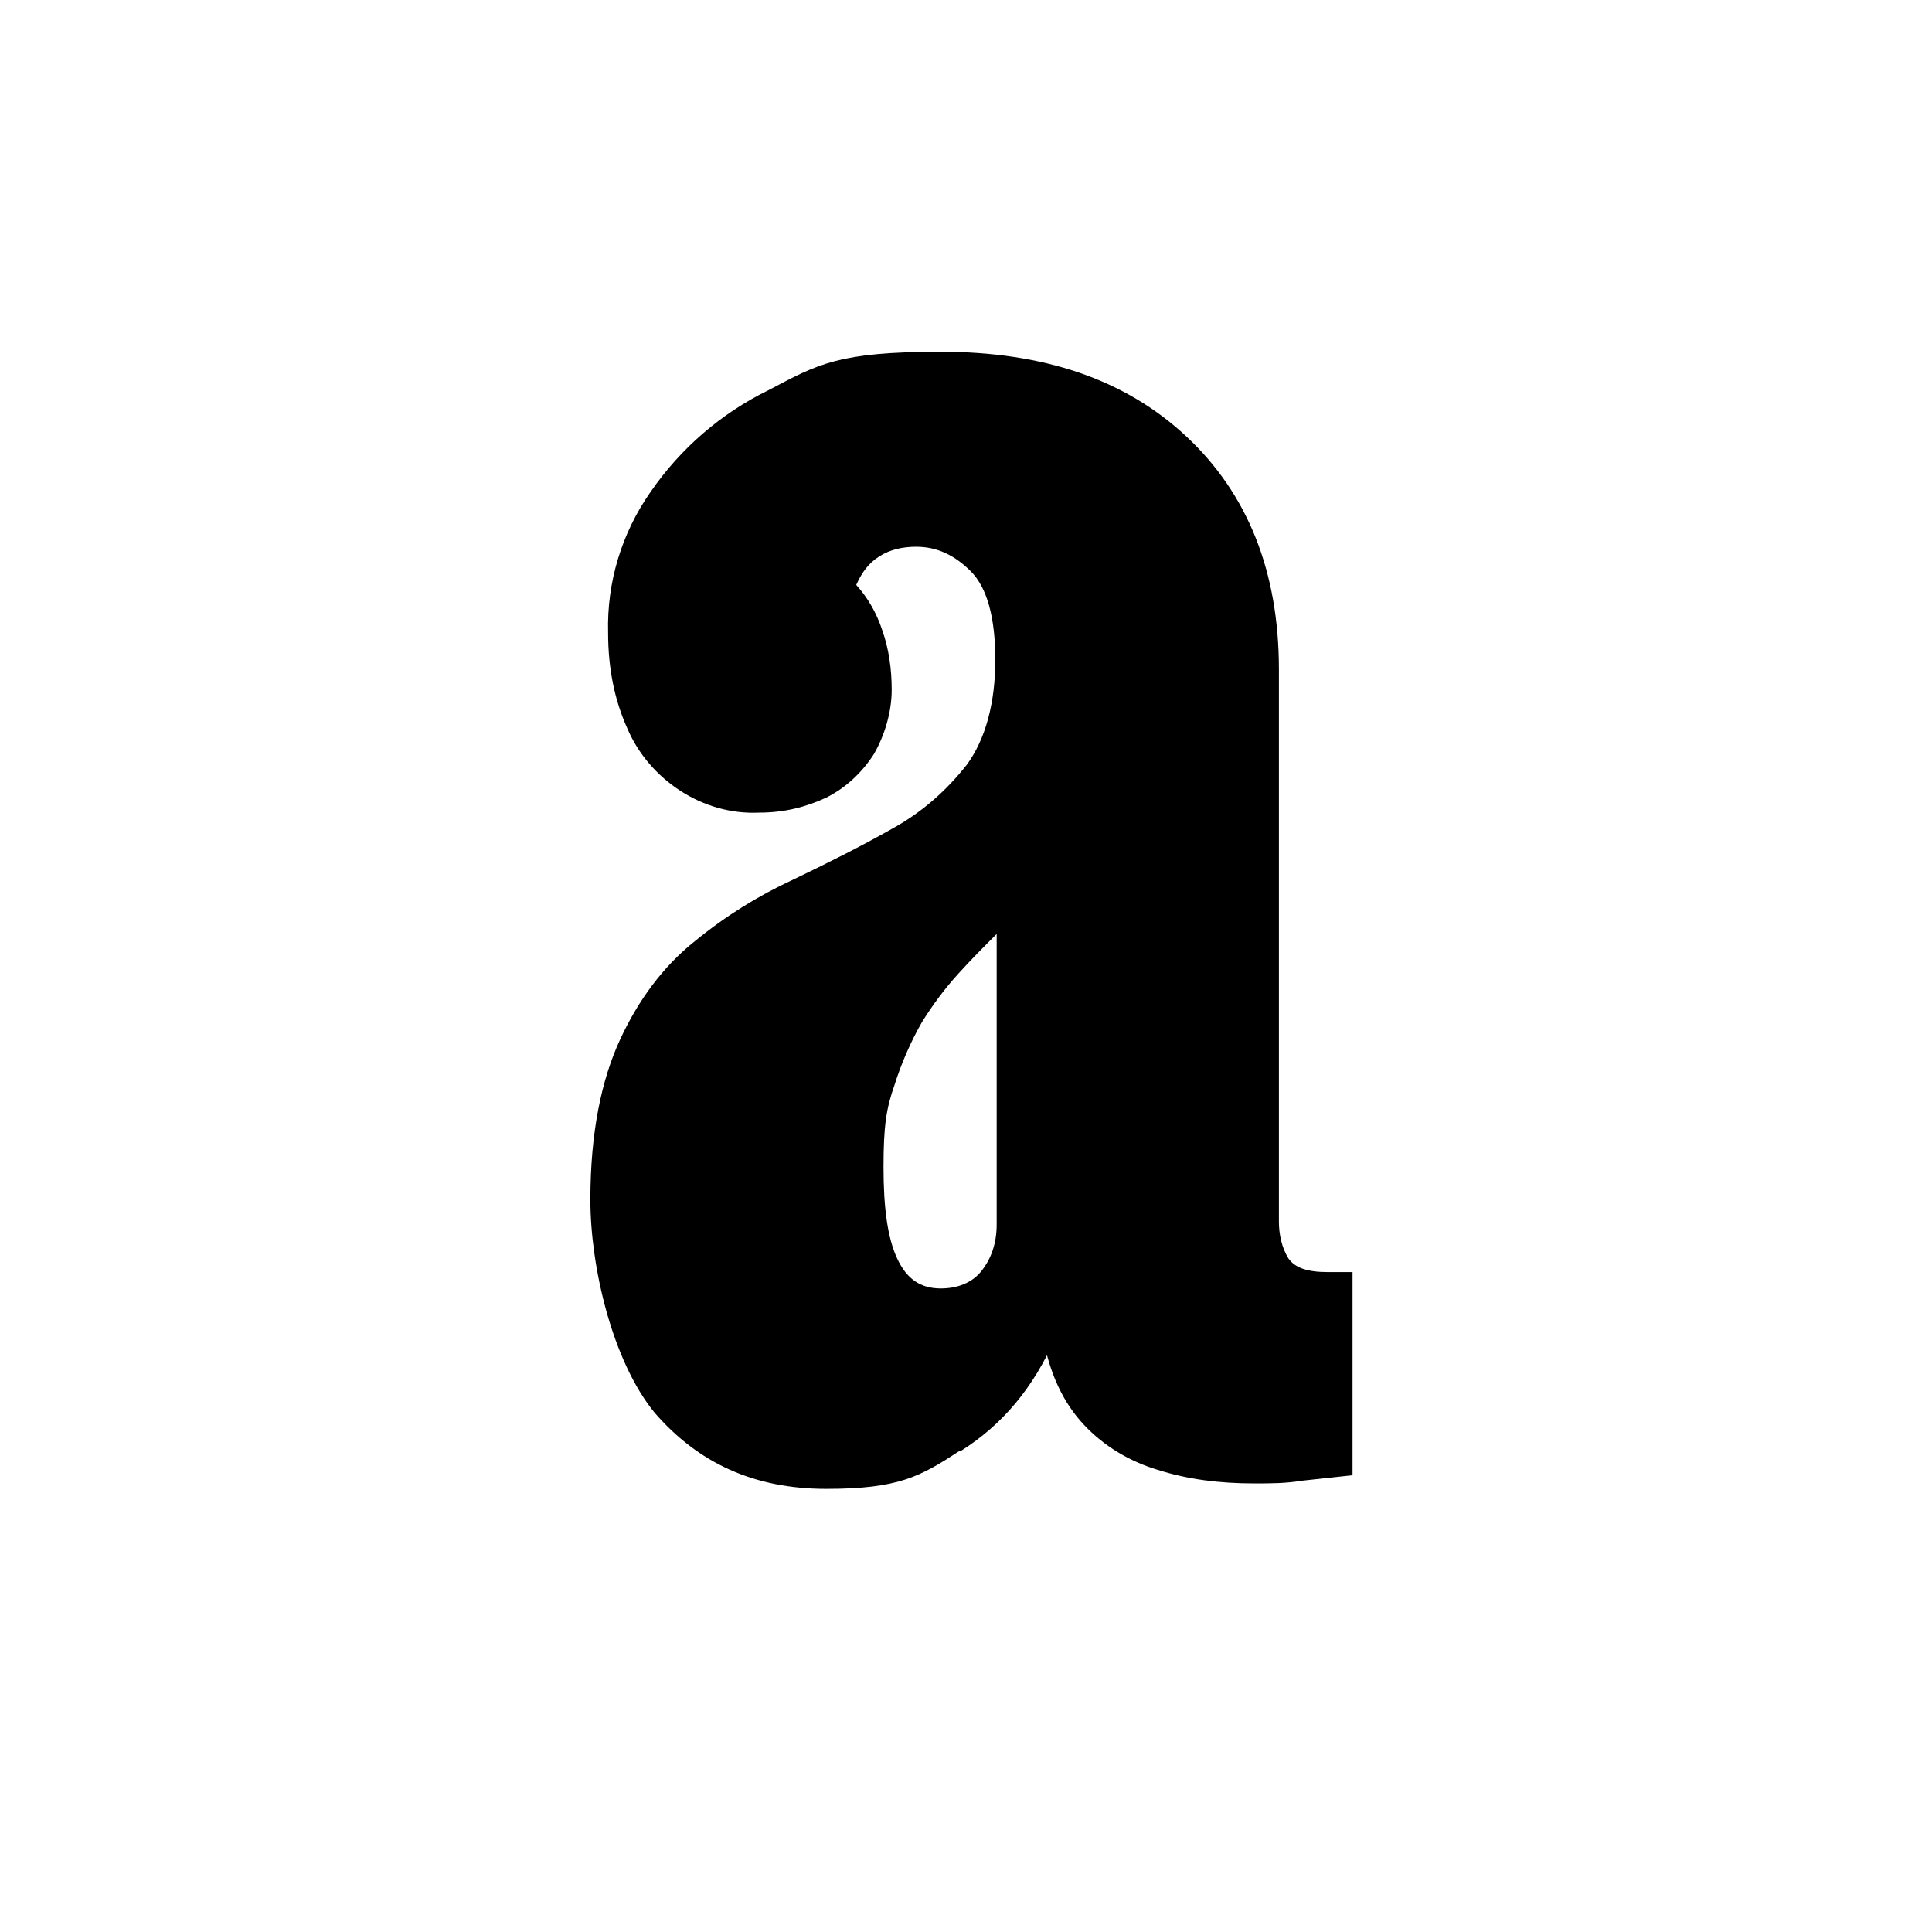
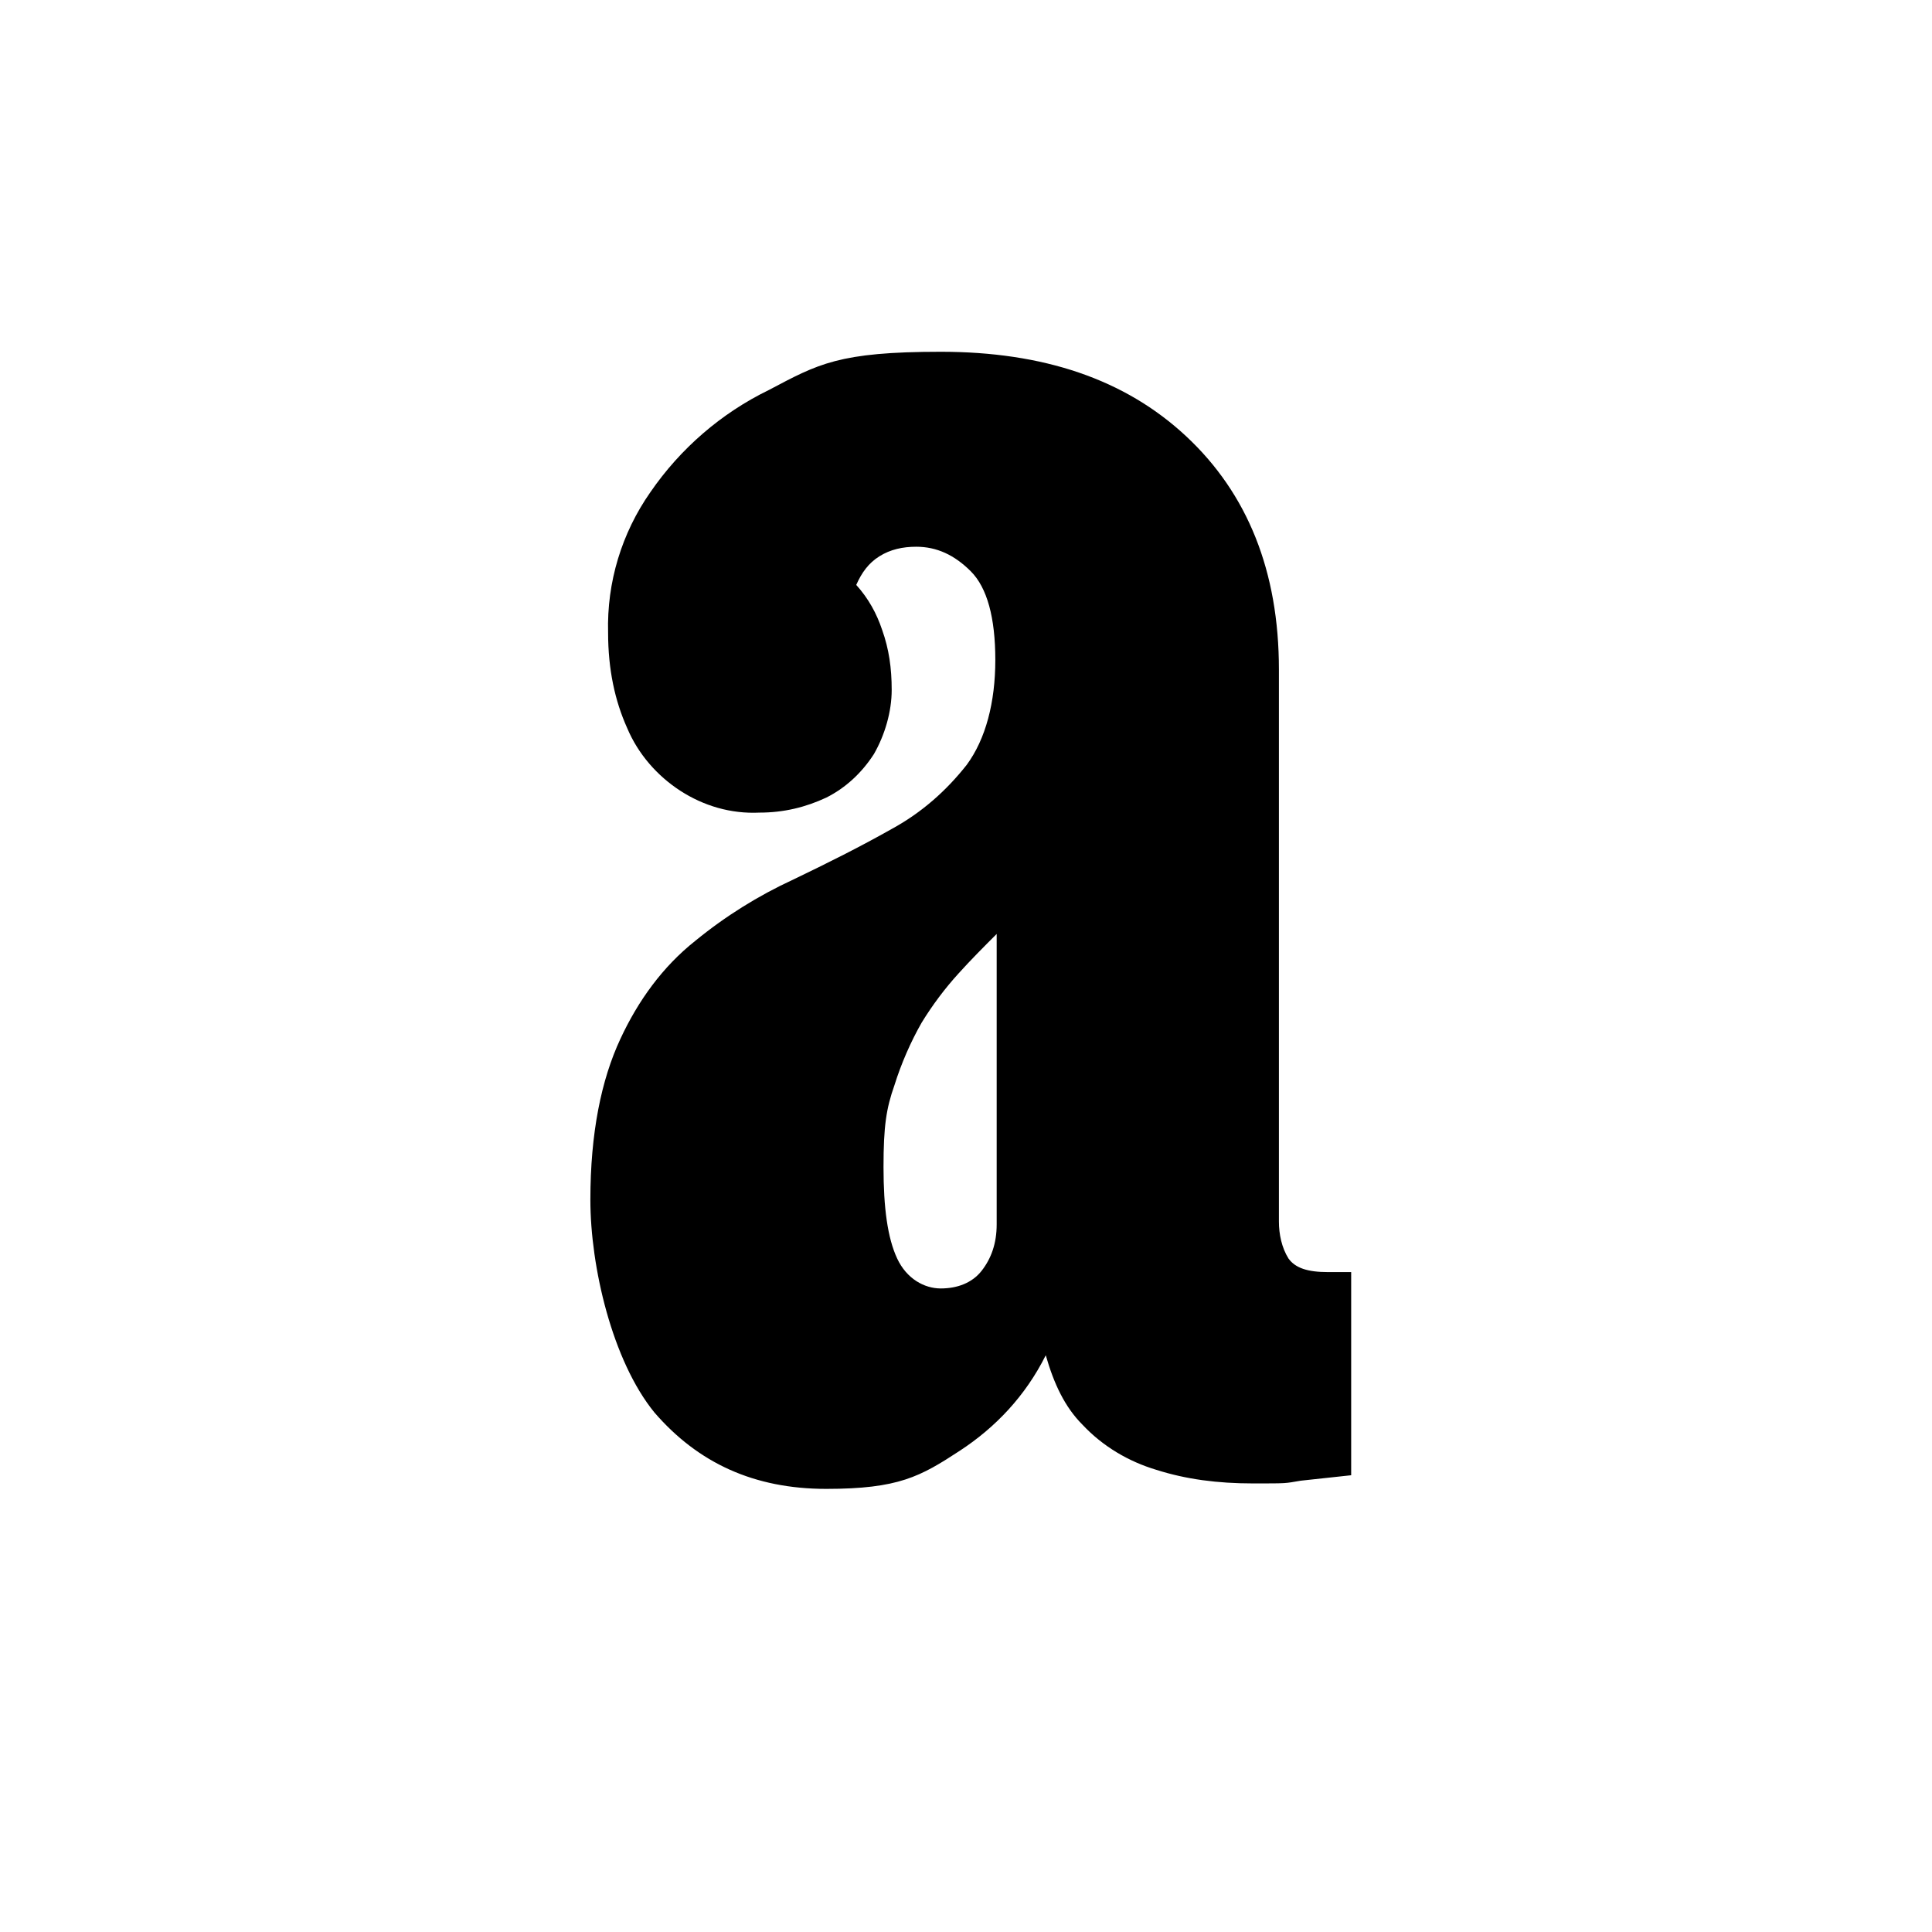
<svg xmlns="http://www.w3.org/2000/svg" id="Layer_1" version="1.1" viewBox="0 0 141.7 141.7">
-   <path d="M70.5,106.4c3-1.9,5.3-4.6,6.9-8.3h-.9c.5,2.7,1.5,4.8,3,6.4,1.5,1.6,3.4,2.7,5.4,3.3,2.2.7,4.5,1,7.1,1,1.2,0,2.3,0,3.5-.2l3.7-.4v-14.9h-1.8c-1.5,0-2.4-.3-2.9-1-.5-.8-.7-1.8-.7-2.7v-40.5c0-7.2-2.3-12.9-6.8-17.1-4.5-4.2-10.5-6.2-18-6.2s-9,.9-12.6,2.8c-3.5,1.7-6.5,4.3-8.7,7.5-2.1,3-3.2,6.6-3.1,10.3,0,2.7.5,5,1.4,7,.8,1.9,2.2,3.5,3.9,4.6,1.7,1.1,3.7,1.7,5.8,1.6,1.8,0,3.4-.4,4.9-1.1,1.4-.7,2.6-1.8,3.5-3.2.8-1.4,1.3-3.1,1.3-4.7,0-1.5-.2-3-.7-4.4-.4-1.2-1-2.3-1.9-3.3.4-.9.9-1.6,1.7-2.1.8-.5,1.7-.7,2.7-.7,1.5,0,2.8.6,4,1.8,1.2,1.2,1.8,3.4,1.8,6.5s-.7,5.8-2.1,7.7c-1.5,1.9-3.3,3.5-5.5,4.7-2.3,1.3-4.7,2.5-7.2,3.7-2.6,1.2-5,2.7-7.2,4.5-2.4,1.9-4.2,4.4-5.5,7.2-1.4,3-2.2,6.9-2.2,11.8s1.6,11.8,4.7,15.6c3.2,3.7,7.3,5.6,12.6,5.6s6.9-.9,9.8-2.8M65.8,92.3c-.7-1.5-1-3.7-1-6.7s.2-4.3.8-6c.5-1.6,1.2-3.2,2-4.6.8-1.3,1.7-2.5,2.7-3.6.9-1,1.9-2,2.8-2.9v21.3c0,1.4-.4,2.5-1.1,3.4-.7.9-1.8,1.3-3,1.3-1.5,0-2.5-.7-3.2-2.2" />
+   <path d="M97.4,93.3c-1.5,0-2.4-.3-2.9-1-.5-.8-.7-1.8-.7-2.7v-40.5c0-7.2-2.3-12.9-6.8-17.1-4.5-4.2-10.5-6.2-18-6.2s-9,.9-12.6,2.8c-3.5,1.7-6.5,4.3-8.7,7.5-2.1,3-3.2,6.6-3.1,10.3,0,2.7.5,5,1.4,7,.8,1.9,2.2,3.5,3.9,4.6,1.7,1.1,3.7,1.7,5.8,1.6,1.8,0,3.4-.4,4.9-1.1,1.4-.7,2.6-1.8,3.5-3.2.8-1.4,1.3-3.1,1.3-4.7s-.2-3-.7-4.4c-.4-1.2-1-2.3-1.9-3.3.4-.9.9-1.6,1.7-2.1s1.7-.7,2.7-.7c1.5,0,2.8.6,4,1.8s1.8,3.4,1.8,6.5-.7,5.8-2.1,7.7c-1.5,1.9-3.3,3.5-5.5,4.7-2.3,1.3-4.7,2.5-7.2,3.7-2.6,1.2-5,2.7-7.2,4.5-2.4,1.9-4.2,4.4-5.5,7.2-1.4,3-2.2,6.9-2.2,11.8s1.6,11.8,4.7,15.6c3.2,3.7,7.3,5.6,12.6,5.6s6.9-.9,9.8-2.8h0c2.6-1.7,4.8-4,6.3-7,.6,2.1,1.4,3.8,2.7,5.1,1.5,1.6,3.4,2.7,5.4,3.3,2.2.7,4.5,1,7.1,1s2.3,0,3.5-.2l3.7-.4v-14.9h-1.8ZM73.1,89.8c0,1.4-.4,2.5-1.1,3.4-.7.9-1.8,1.3-3,1.3s-2.5-.7-3.2-2.2c-.7-1.5-1-3.7-1-6.7s.2-4.3.8-6c.5-1.6,1.2-3.2,2-4.6.8-1.3,1.7-2.5,2.7-3.6.9-1,1.9-2,2.8-2.9v21.3Z" />
</svg>
